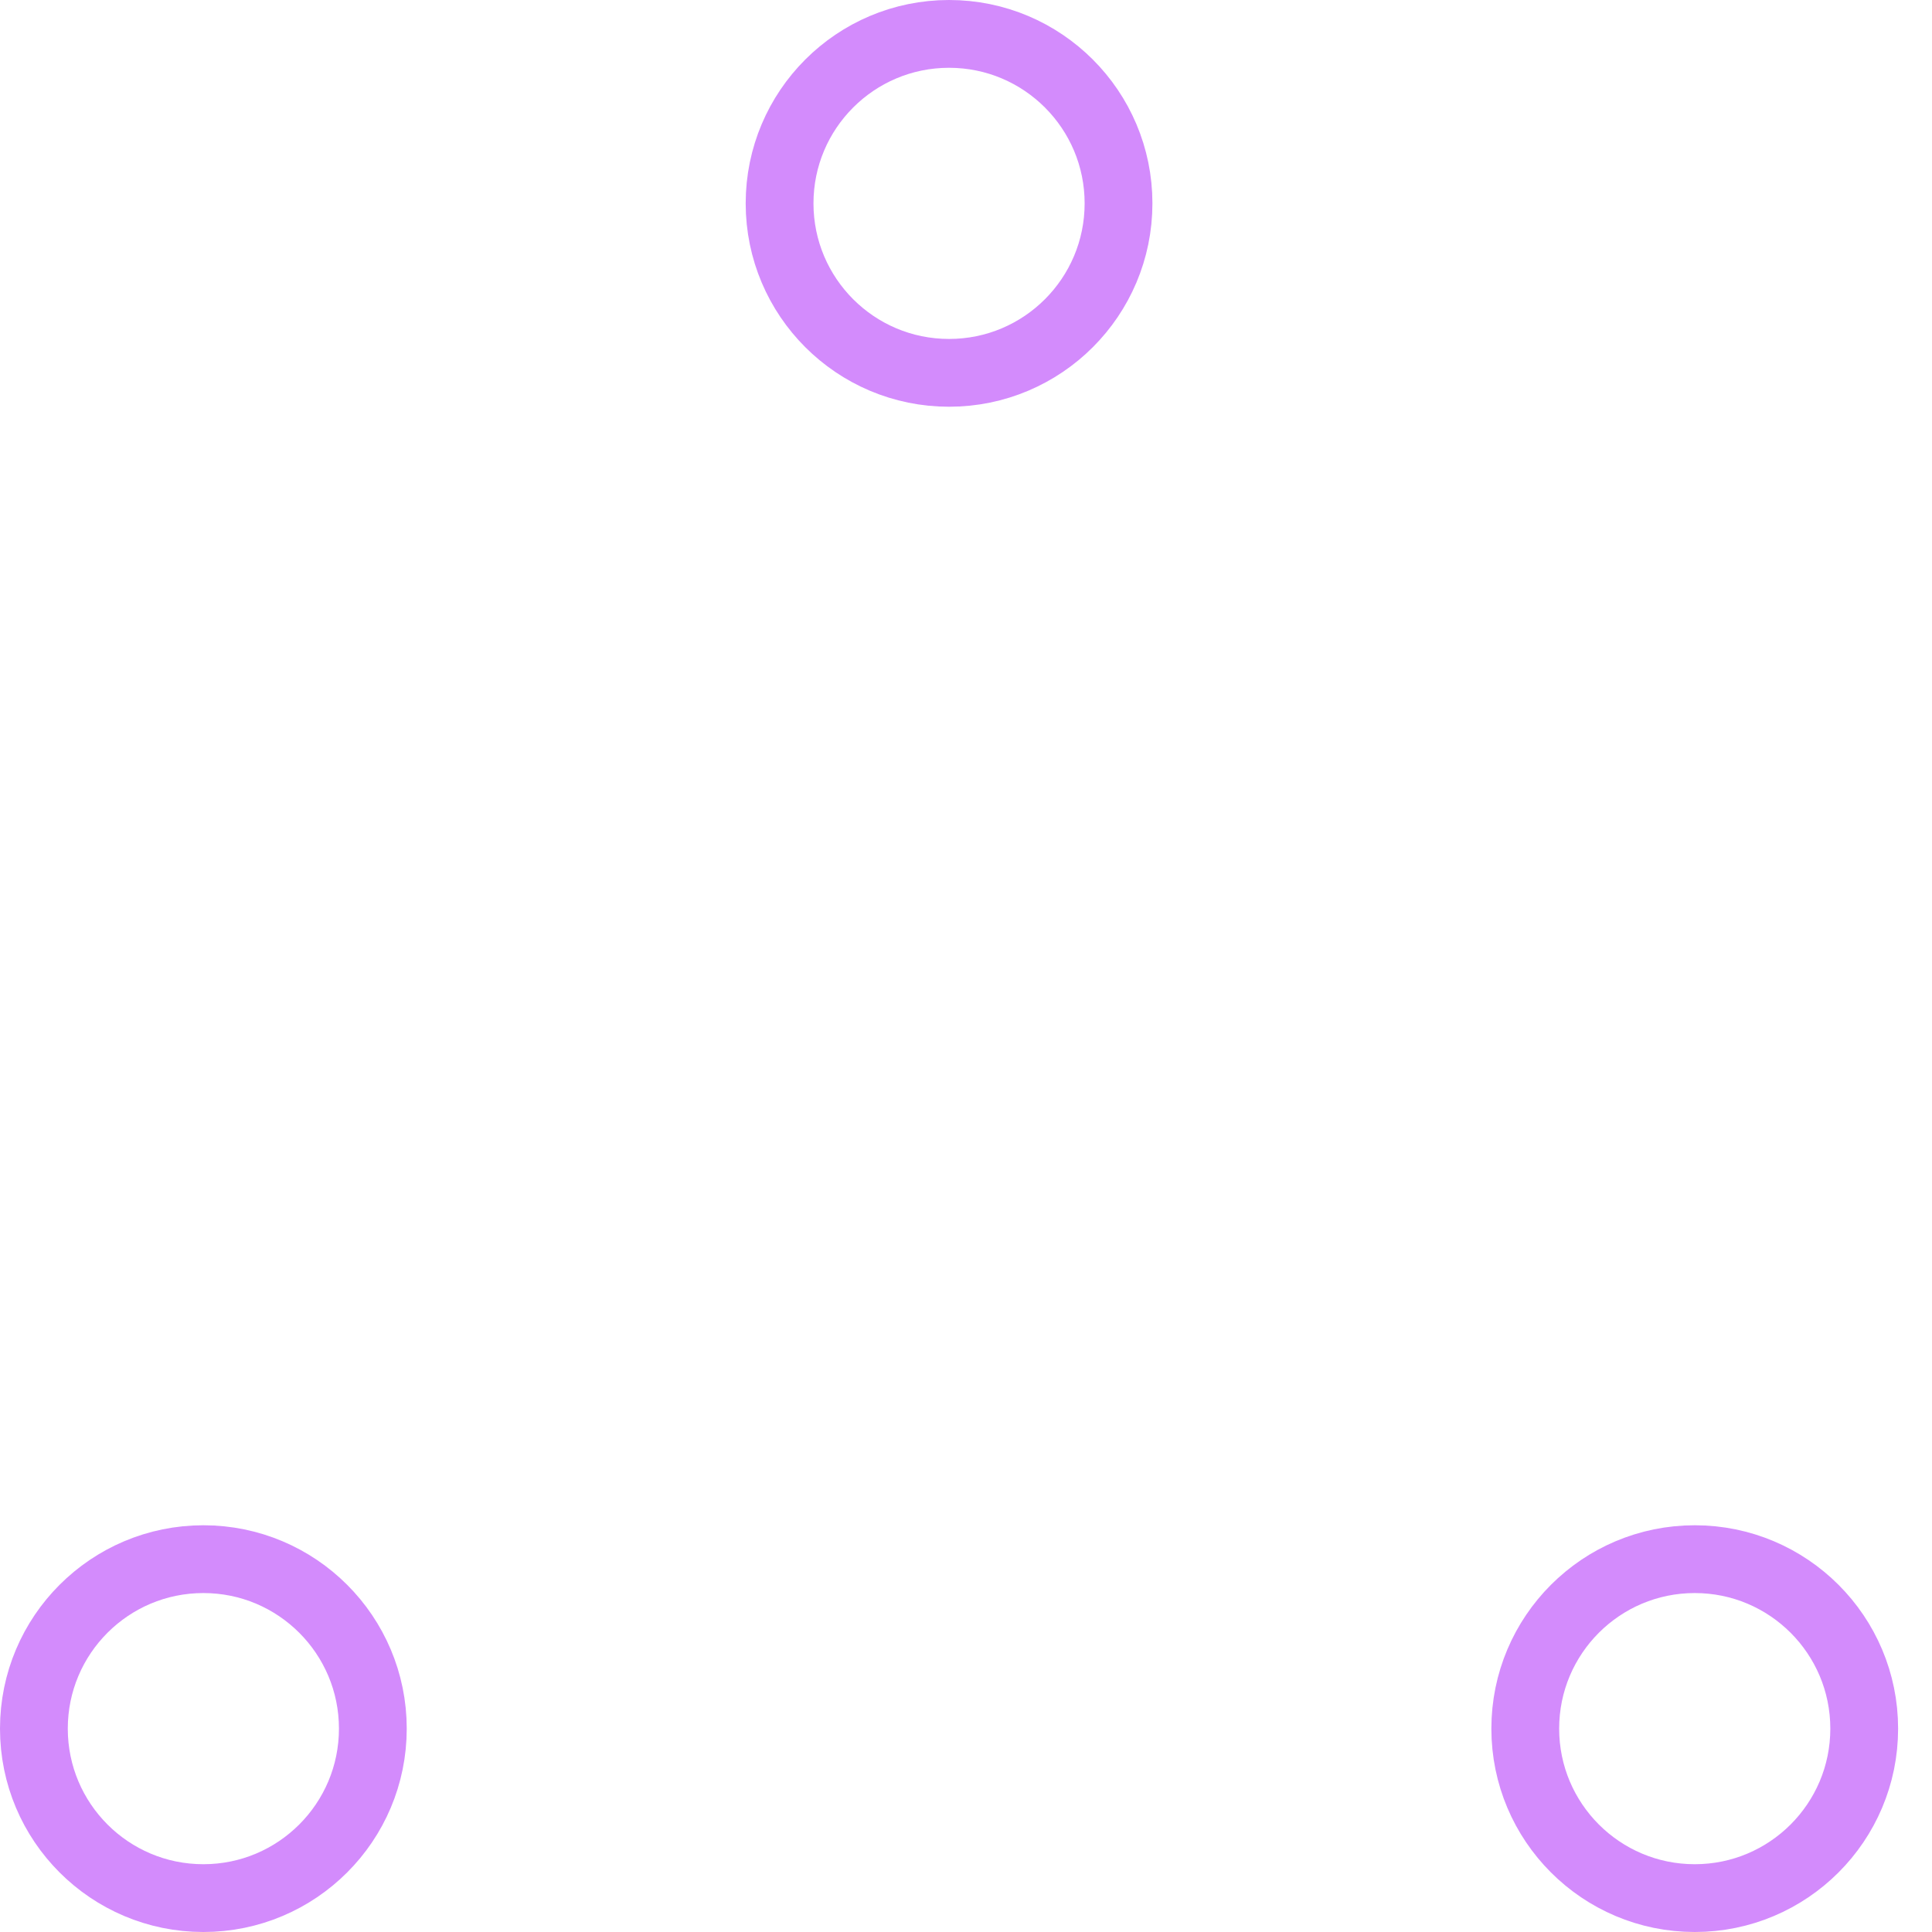
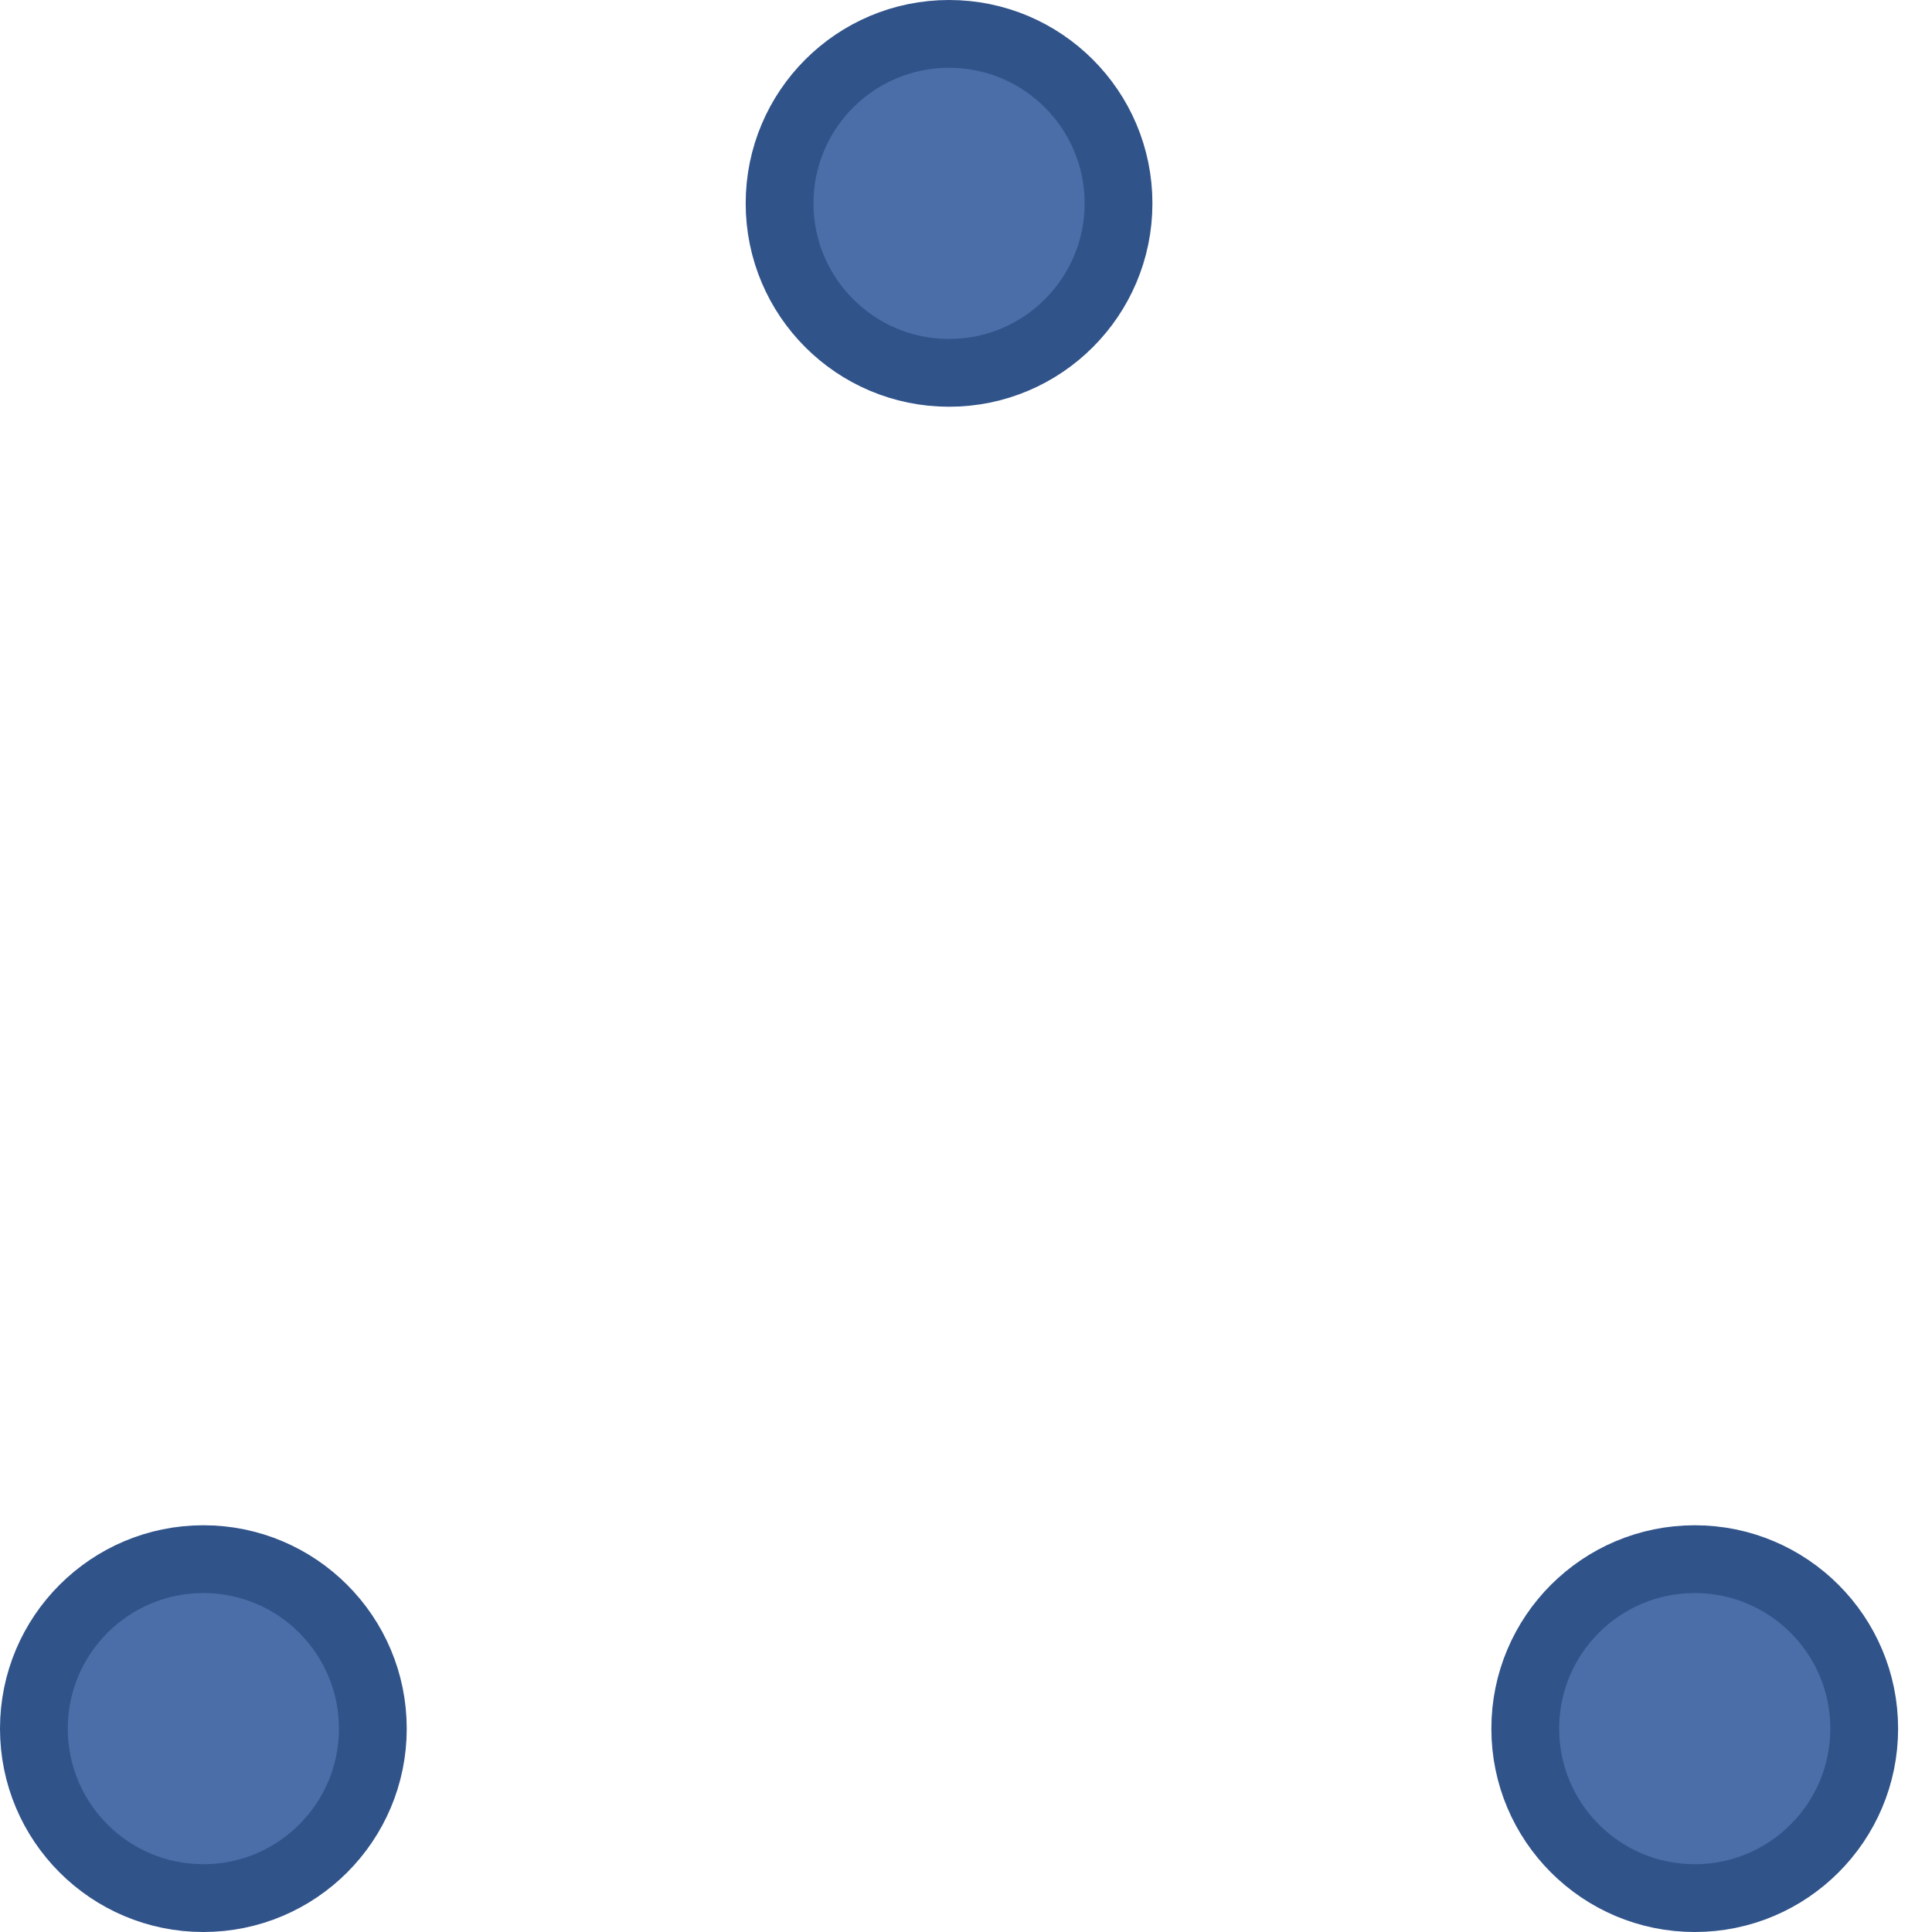
- <svg xmlns="http://www.w3.org/2000/svg" width="80" height="80" viewBox="0 0 57 57" stroke="#d38bfc">
-   <g fill="none" fill-rule="evenodd">
+ <svg xmlns="http://www.w3.org/2000/svg" width="80" height="80" viewBox="0 0 57 57" stroke="#30538a">
+   <g fill="#4b6ea8">
    <g transform="translate(1 1)" stroke-width="2">
      <circle cx="5" cy="50" r="5">
        <animate attributeName="cy" begin="0s" dur="2.2s" values="50;5;50;50" calcMode="linear" repeatCount="indefinite" />
        <animate attributeName="cx" begin="0s" dur="2.2s" values="5;27;49;5" calcMode="linear" repeatCount="indefinite" />
      </circle>
      <circle cx="27" cy="5" r="5">
        <animate attributeName="cy" begin="0s" dur="2.2s" from="5" to="5" values="5;50;50;5" calcMode="linear" repeatCount="indefinite" />
        <animate attributeName="cx" begin="0s" dur="2.2s" from="27" to="27" values="27;49;5;27" calcMode="linear" repeatCount="indefinite" />
      </circle>
      <circle cx="49" cy="50" r="5">
        <animate attributeName="cy" begin="0s" dur="2.2s" values="50;50;5;50" calcMode="linear" repeatCount="indefinite" />
        <animate attributeName="cx" from="49" to="49" begin="0s" dur="2.2s" values="49;5;27;49" calcMode="linear" repeatCount="indefinite" />
      </circle>
    </g>
  </g>
</svg>
